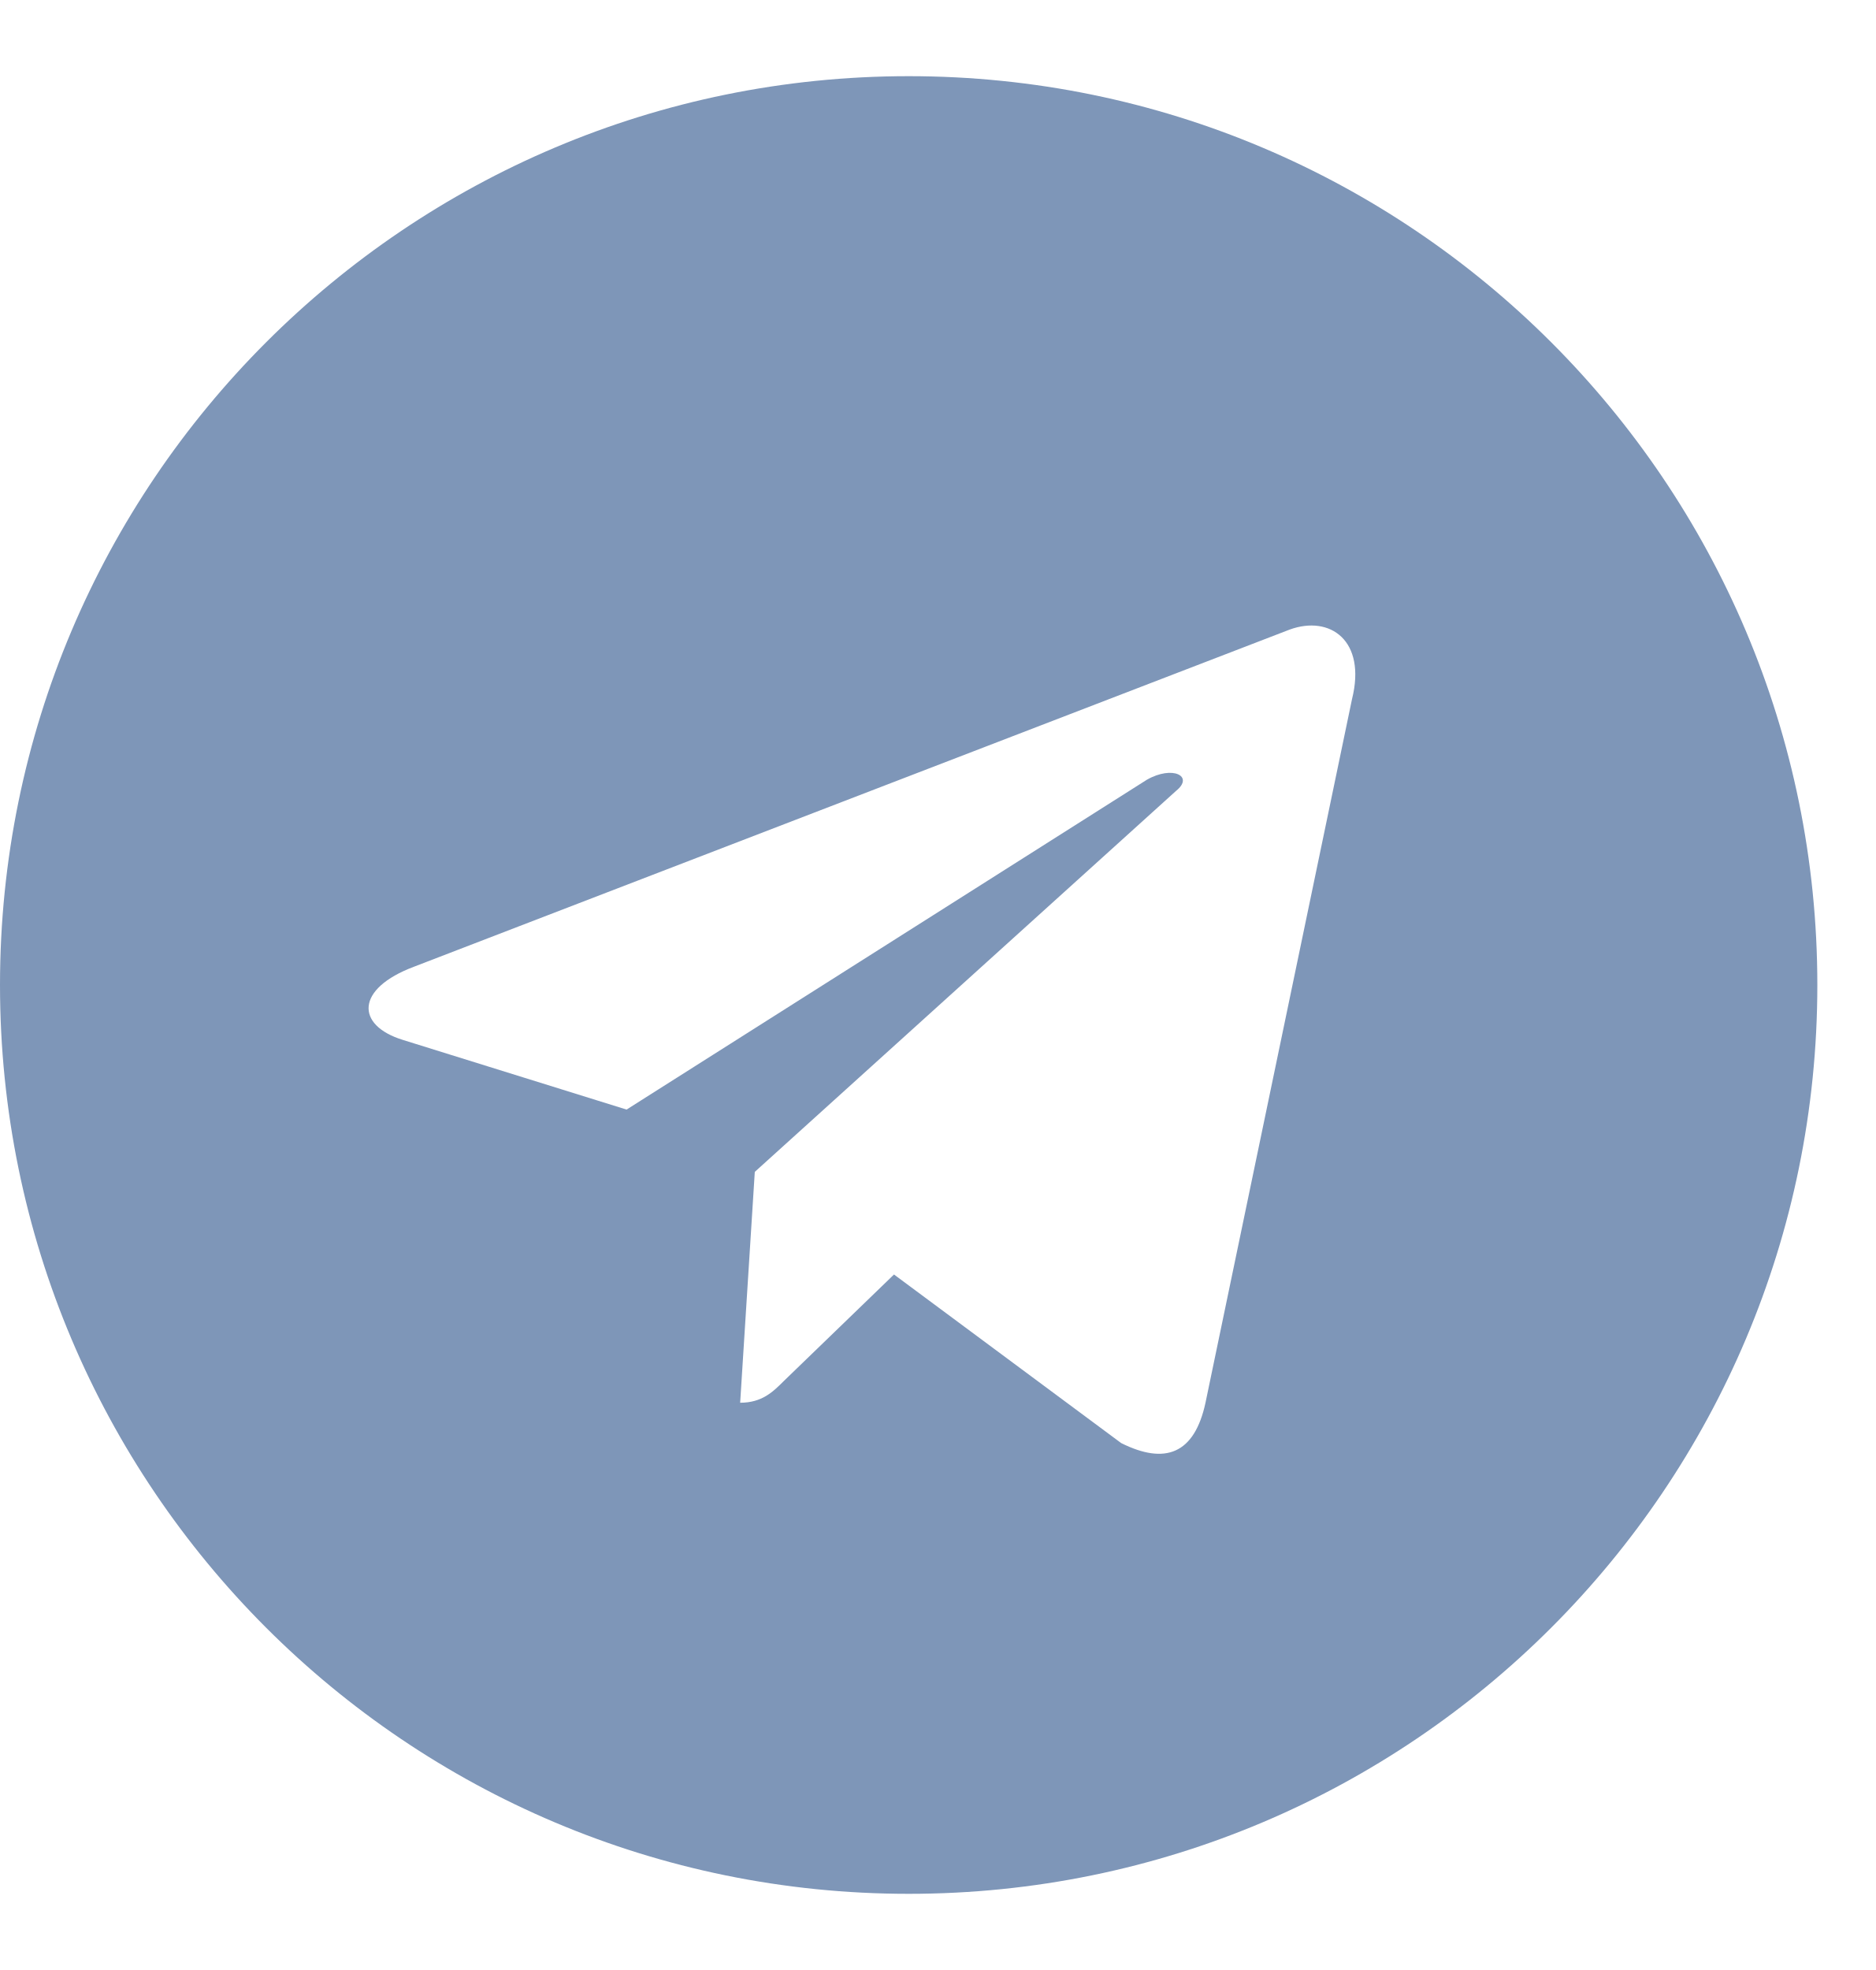
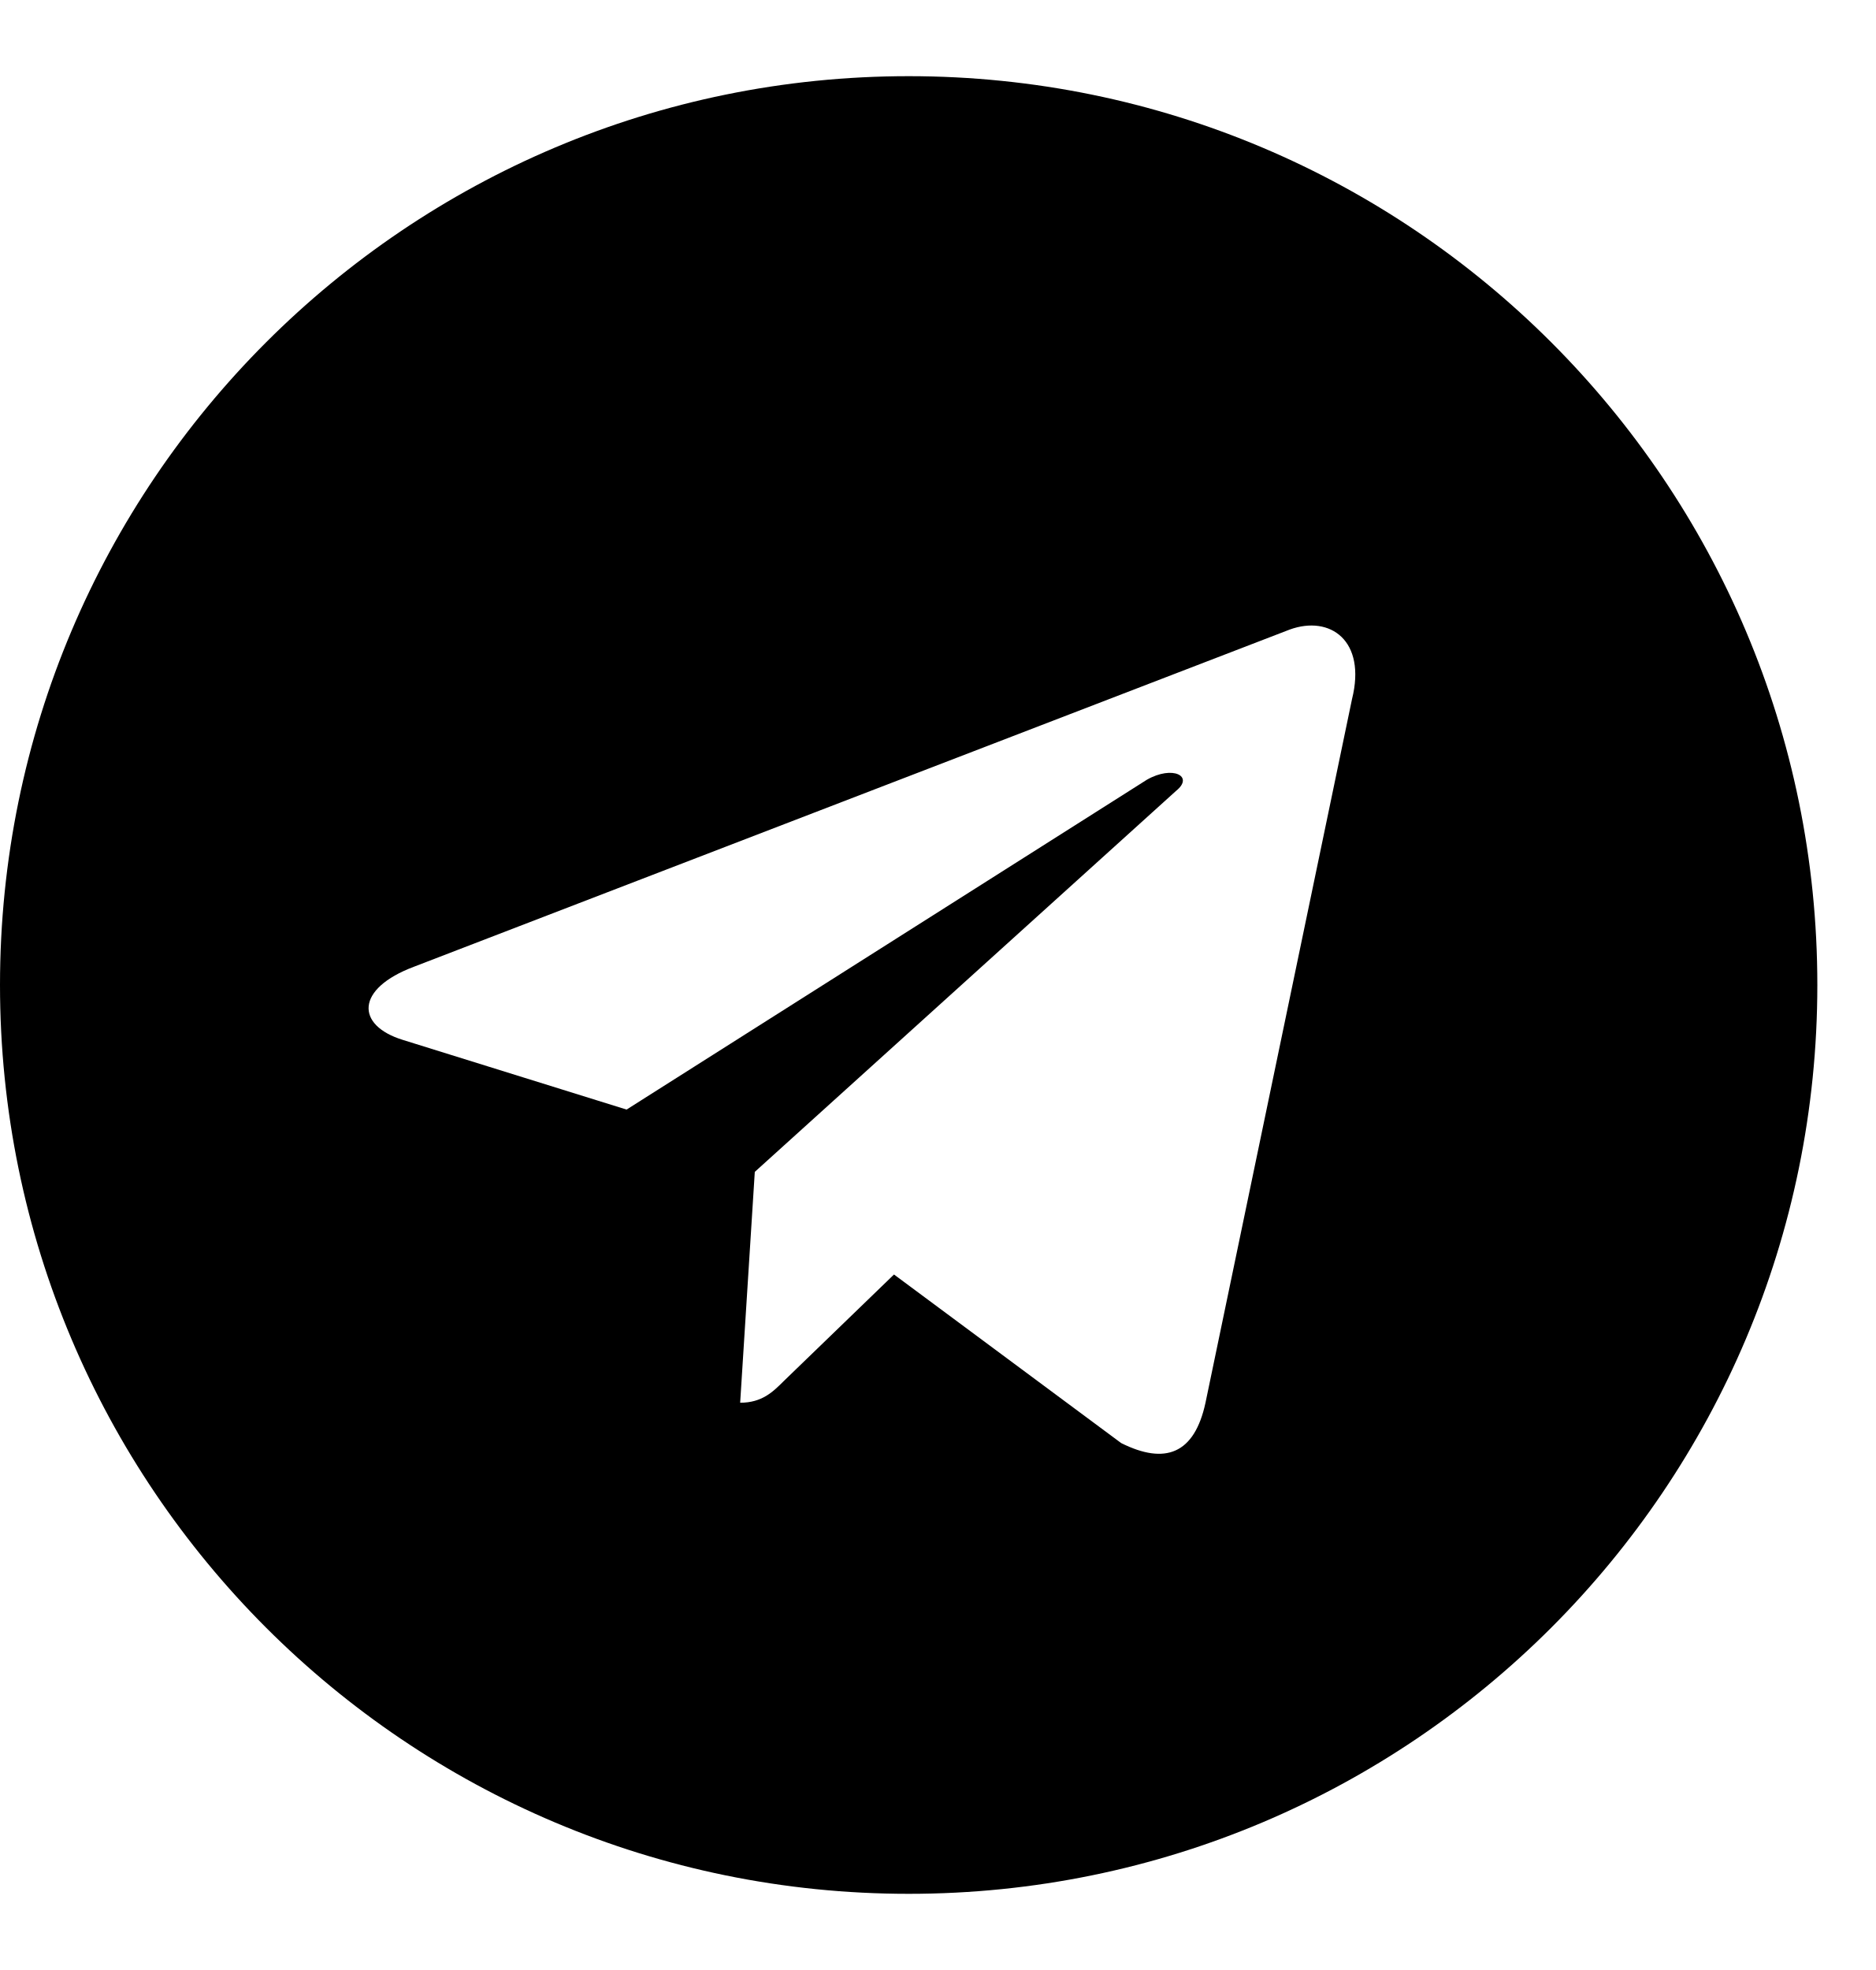
- <svg xmlns="http://www.w3.org/2000/svg" viewBox="0 0 20 21" fill="#7E96B8">
+ <svg xmlns="http://www.w3.org/2000/svg" viewBox="0 0 20 21">
  <path d="M9.688 0.812C4.336 0.812 0 5.148 0 10.5C0 15.852 4.336 20.188 9.688 20.188C15.039 20.188 19.375 15.852 19.375 10.5C19.375 5.148 15.039 0.812 9.688 0.812ZM14.414 7.453L12.852 14.953C12.734 15.5 12.422 15.617 11.953 15.383L9.531 13.586L8.359 14.719C8.242 14.836 8.125 14.953 7.891 14.953L8.047 12.492L12.539 8.43C12.734 8.273 12.5 8.156 12.227 8.312L6.68 11.828L4.297 11.086C3.789 10.93 3.789 10.539 4.414 10.305L13.75 6.711C14.18 6.555 14.57 6.828 14.414 7.453Z" />
</svg>
